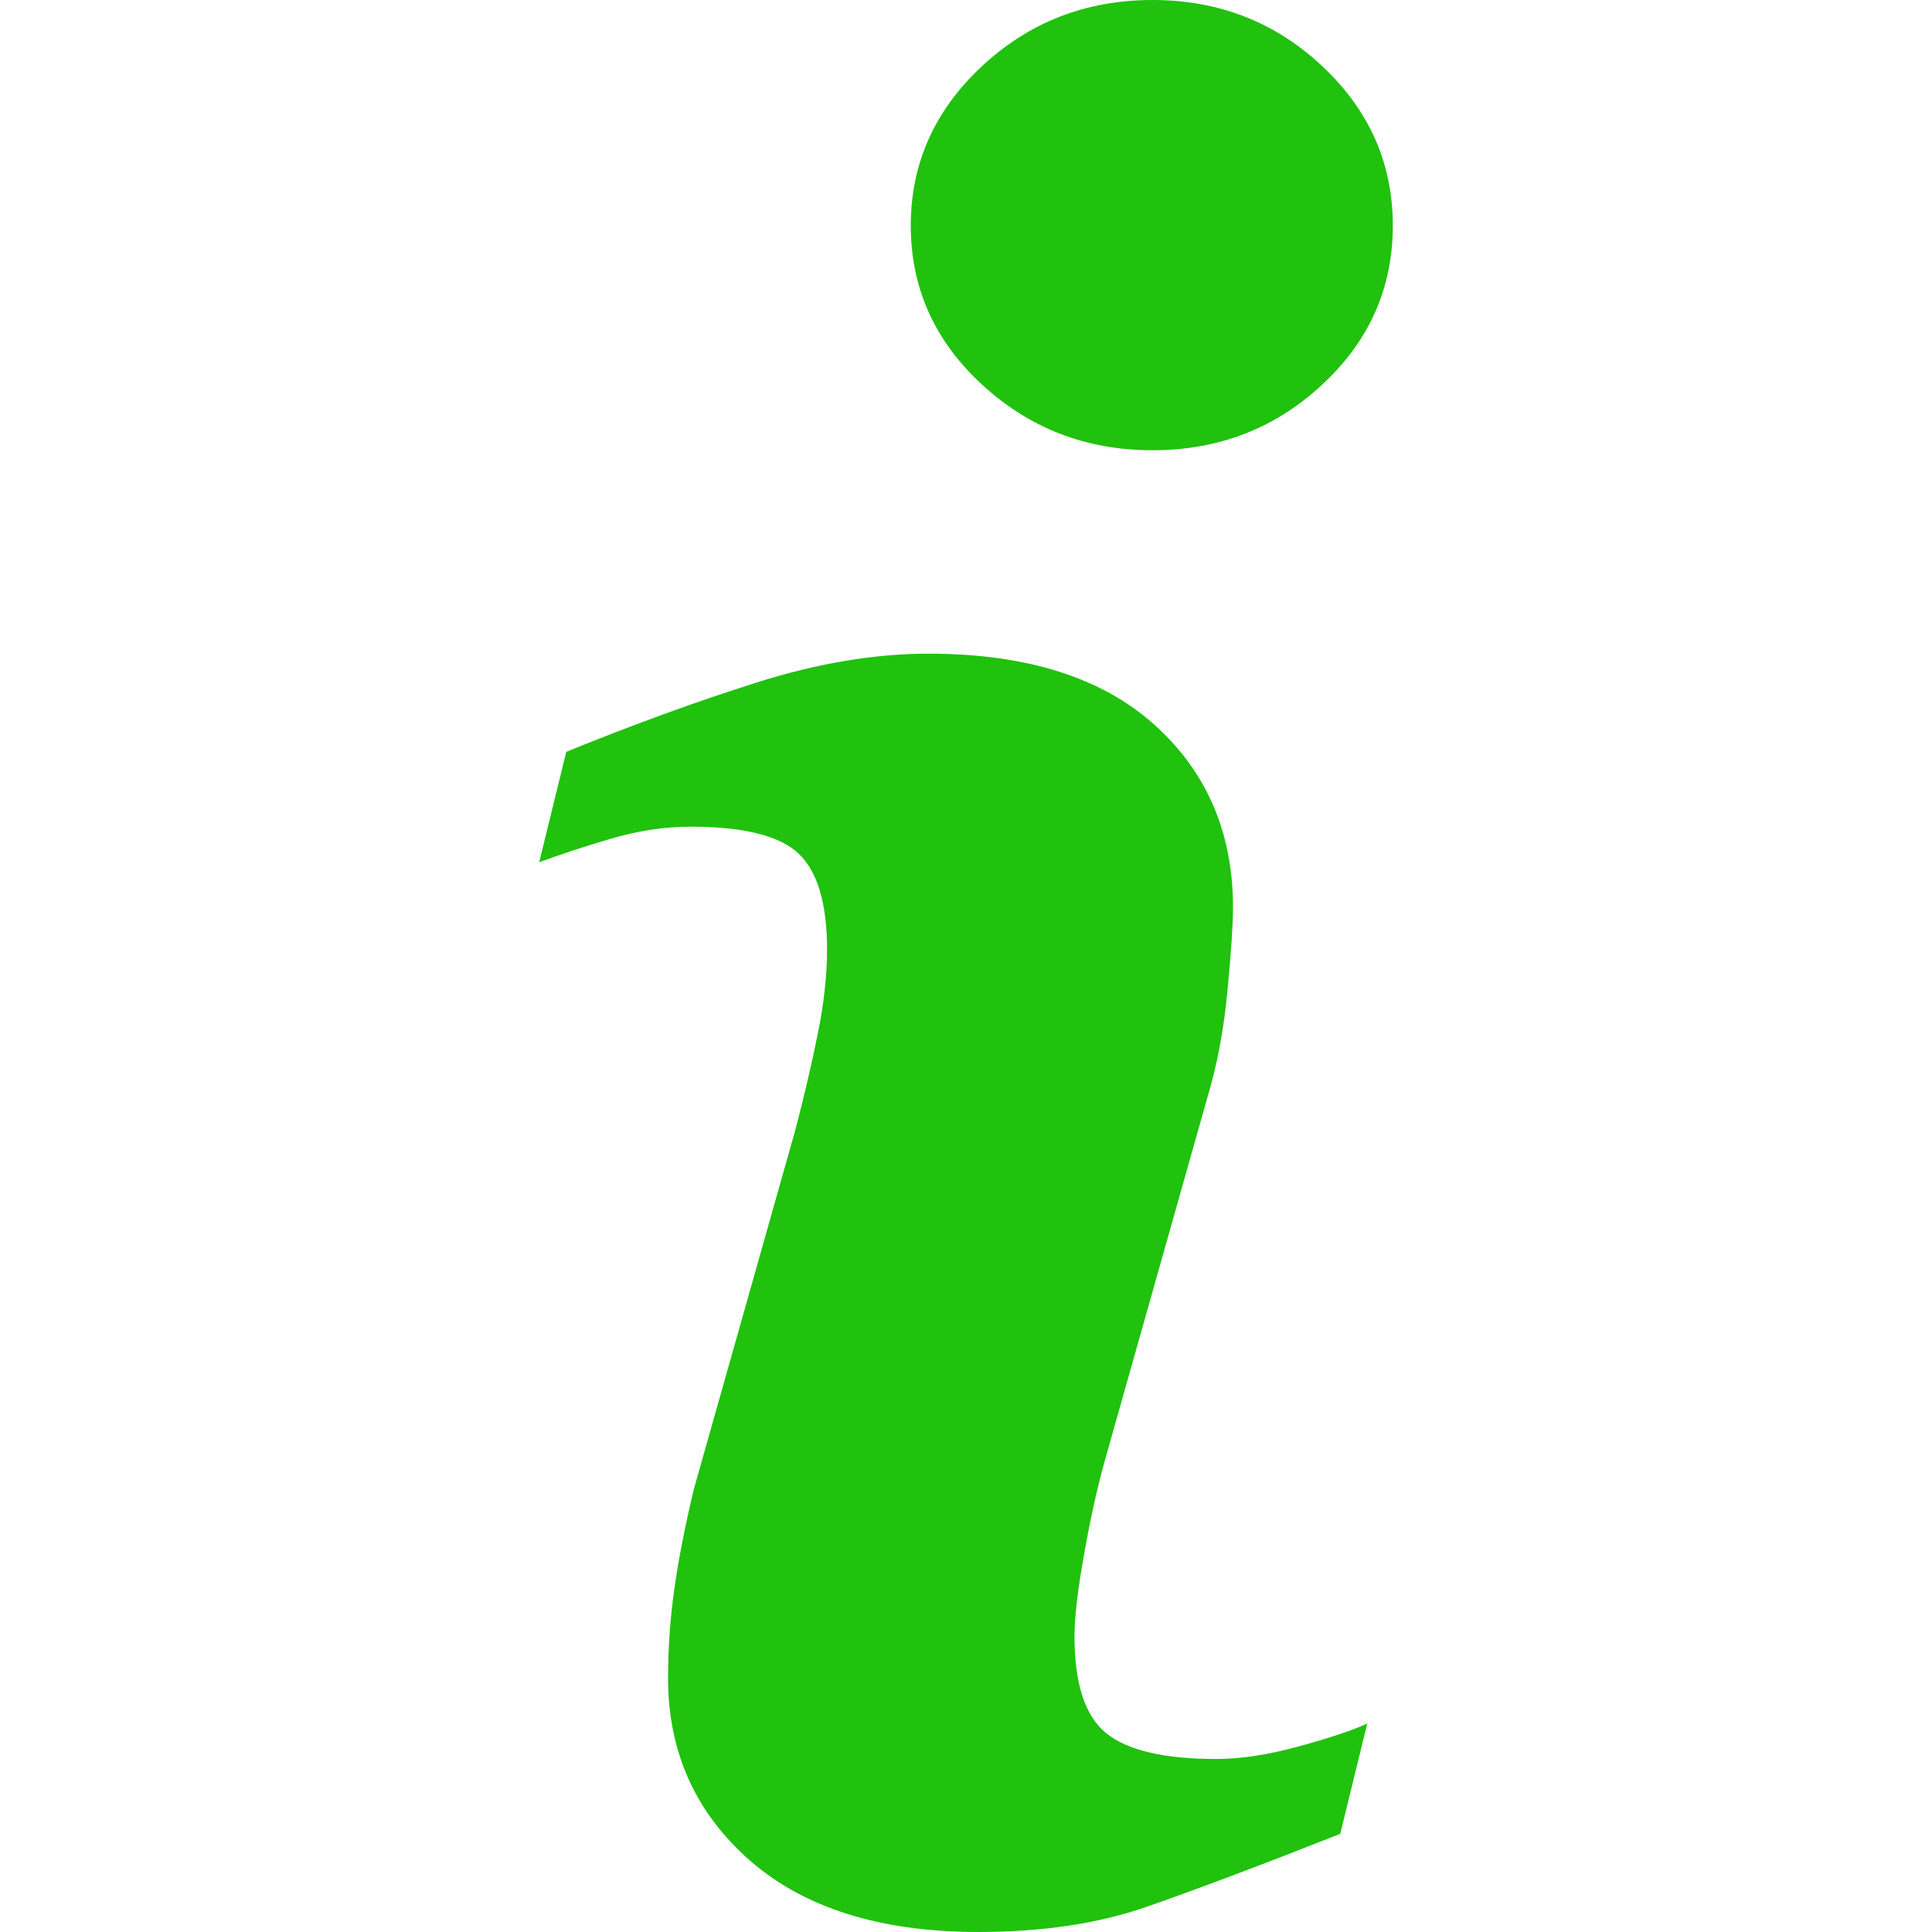
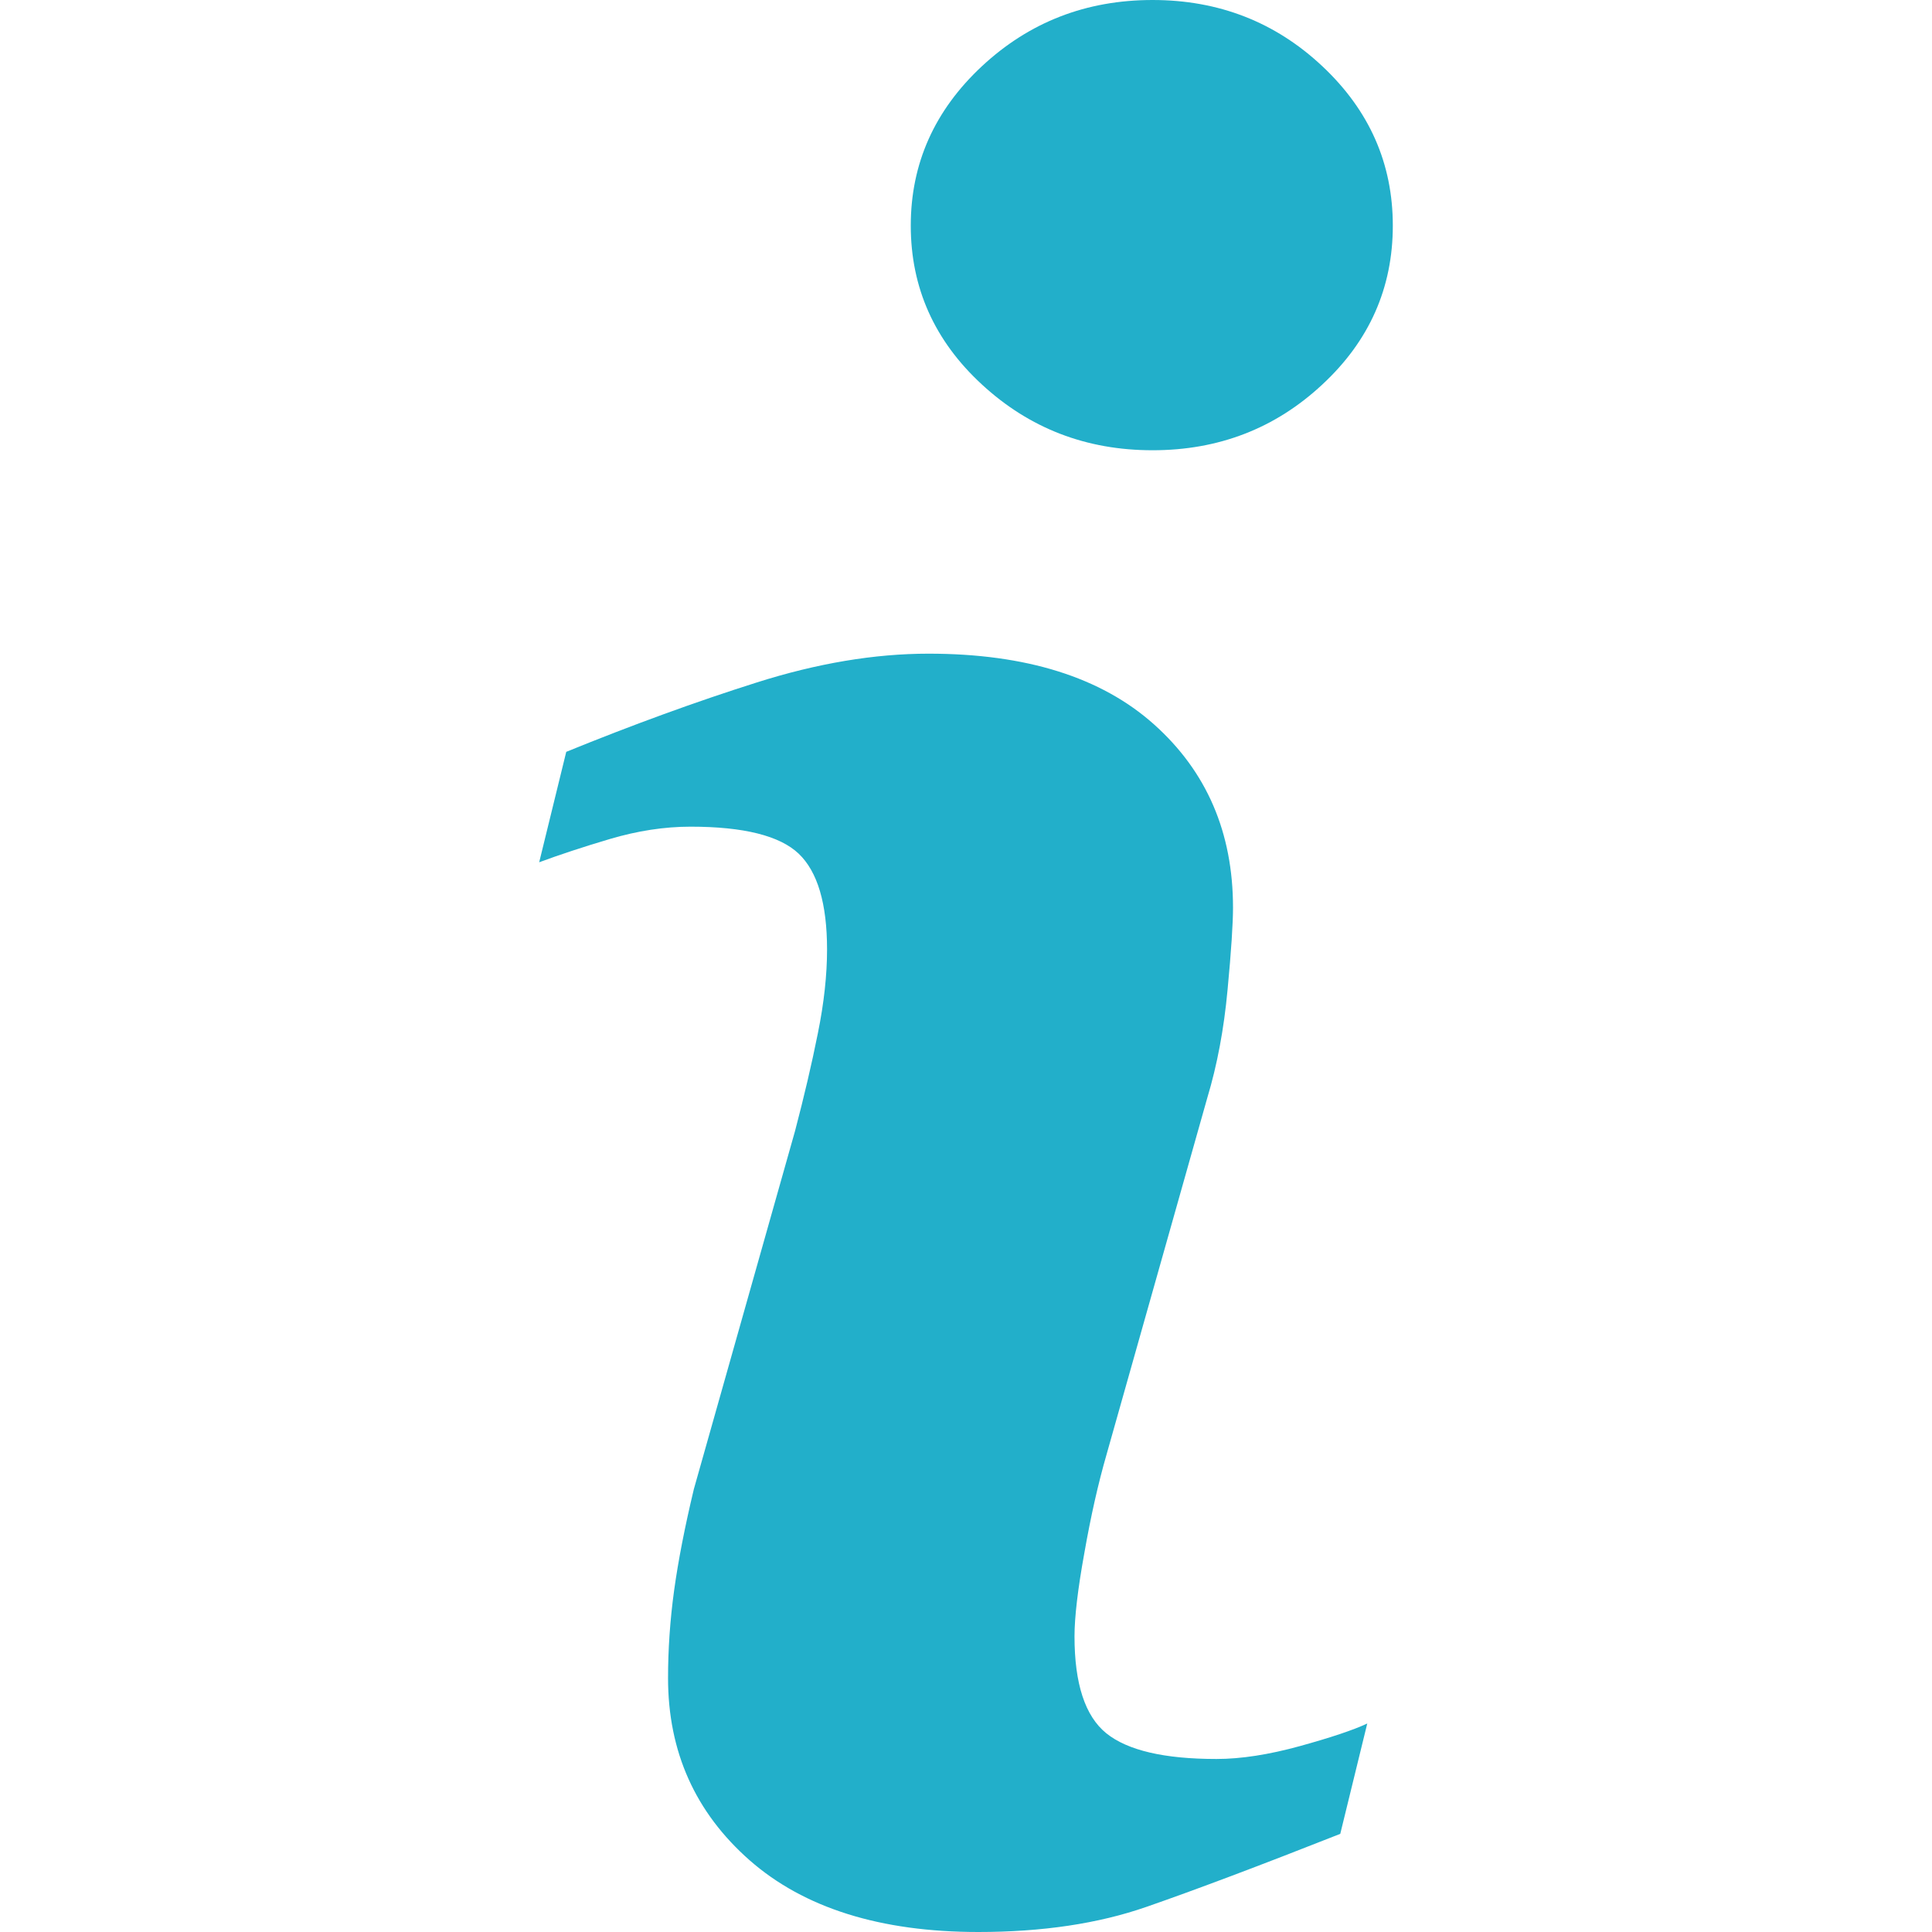
<svg xmlns="http://www.w3.org/2000/svg" version="1.1" id="Capa_1" x="0px" y="0px" viewBox="0 0 111.577 111.577" style="enable-background:new 0 0 111.577 111.577;" xml:space="preserve" width="512px" height="512px" class="">
  <g>
    <g>
-       <path d="M78.962,99.536l-1.559,6.373c-4.677,1.846-8.413,3.251-11.195,4.217c-2.785,0.969-6.021,1.451-9.708,1.451   c-5.662,0-10.066-1.387-13.207-4.142c-3.141-2.766-4.712-6.271-4.712-10.523c0-1.646,0.114-3.339,0.351-5.064   c0.239-1.727,0.619-3.672,1.139-5.846l5.845-20.688c0.52-1.981,0.962-3.858,1.316-5.633c0.359-1.764,0.532-3.387,0.532-4.848   c0-2.642-0.547-4.49-1.636-5.529c-1.089-1.036-3.167-1.562-6.252-1.562c-1.511,0-3.064,0.242-4.647,0.71   c-1.59,0.47-2.949,0.924-4.09,1.346l1.563-6.378c3.829-1.559,7.489-2.894,10.99-4.002c3.501-1.111,6.809-1.667,9.938-1.667   c5.623,0,9.962,1.359,13.009,4.077c3.047,2.72,4.57,6.246,4.57,10.591c0,0.899-0.1,2.483-0.315,4.747   c-0.21,2.269-0.601,4.348-1.171,6.239l-5.82,20.605c-0.477,1.655-0.906,3.547-1.279,5.676c-0.385,2.115-0.569,3.731-0.569,4.815   c0,2.736,0.61,4.604,1.833,5.597c1.232,0.993,3.354,1.487,6.368,1.487c1.415,0,3.025-0.251,4.814-0.744   C76.854,100.348,78.155,99.915,78.962,99.536z M80.438,13.03c0,3.59-1.353,6.656-4.072,9.177c-2.712,2.53-5.98,3.796-9.803,3.796   c-3.835,0-7.111-1.266-9.854-3.796c-2.738-2.522-4.11-5.587-4.11-9.177c0-3.583,1.372-6.654,4.11-9.207   C59.447,1.274,62.729,0,66.563,0c3.822,0,7.091,1.277,9.803,3.823C79.087,6.376,80.438,9.448,80.438,13.03z" data-original="#000000" class="active-path" data-old_color="#      " fill="#20C20E" />
+       <path d="M78.962,99.536l-1.559,6.373c-4.677,1.846-8.413,3.251-11.195,4.217c-2.785,0.969-6.021,1.451-9.708,1.451   c-5.662,0-10.066-1.387-13.207-4.142c-3.141-2.766-4.712-6.271-4.712-10.523c0-1.646,0.114-3.339,0.351-5.064   c0.239-1.727,0.619-3.672,1.139-5.846l5.845-20.688c0.52-1.981,0.962-3.858,1.316-5.633c0.359-1.764,0.532-3.387,0.532-4.848   c0-2.642-0.547-4.49-1.636-5.529c-1.089-1.036-3.167-1.562-6.252-1.562c-1.511,0-3.064,0.242-4.647,0.71   c-1.59,0.47-2.949,0.924-4.09,1.346l1.563-6.378c3.829-1.559,7.489-2.894,10.99-4.002c3.501-1.111,6.809-1.667,9.938-1.667   c5.623,0,9.962,1.359,13.009,4.077c3.047,2.72,4.57,6.246,4.57,10.591c0,0.899-0.1,2.483-0.315,4.747   c-0.21,2.269-0.601,4.348-1.171,6.239l-5.82,20.605c-0.477,1.655-0.906,3.547-1.279,5.676c-0.385,2.115-0.569,3.731-0.569,4.815   c0,2.736,0.61,4.604,1.833,5.597c1.232,0.993,3.354,1.487,6.368,1.487c1.415,0,3.025-0.251,4.814-0.744   C76.854,100.348,78.155,99.915,78.962,99.536z M80.438,13.03c0,3.59-1.353,6.656-4.072,9.177c-2.712,2.53-5.98,3.796-9.803,3.796   c-3.835,0-7.111-1.266-9.854-3.796c-2.738-2.522-4.11-5.587-4.11-9.177c0-3.583,1.372-6.654,4.11-9.207   C59.447,1.274,62.729,0,66.563,0c3.822,0,7.091,1.277,9.803,3.823C79.087,6.376,80.438,9.448,80.438,13.03z" data-original="#000000" class="active-path" data-old_color="#      " fill="#22AFCA" />
    </g>
  </g>
</svg>
